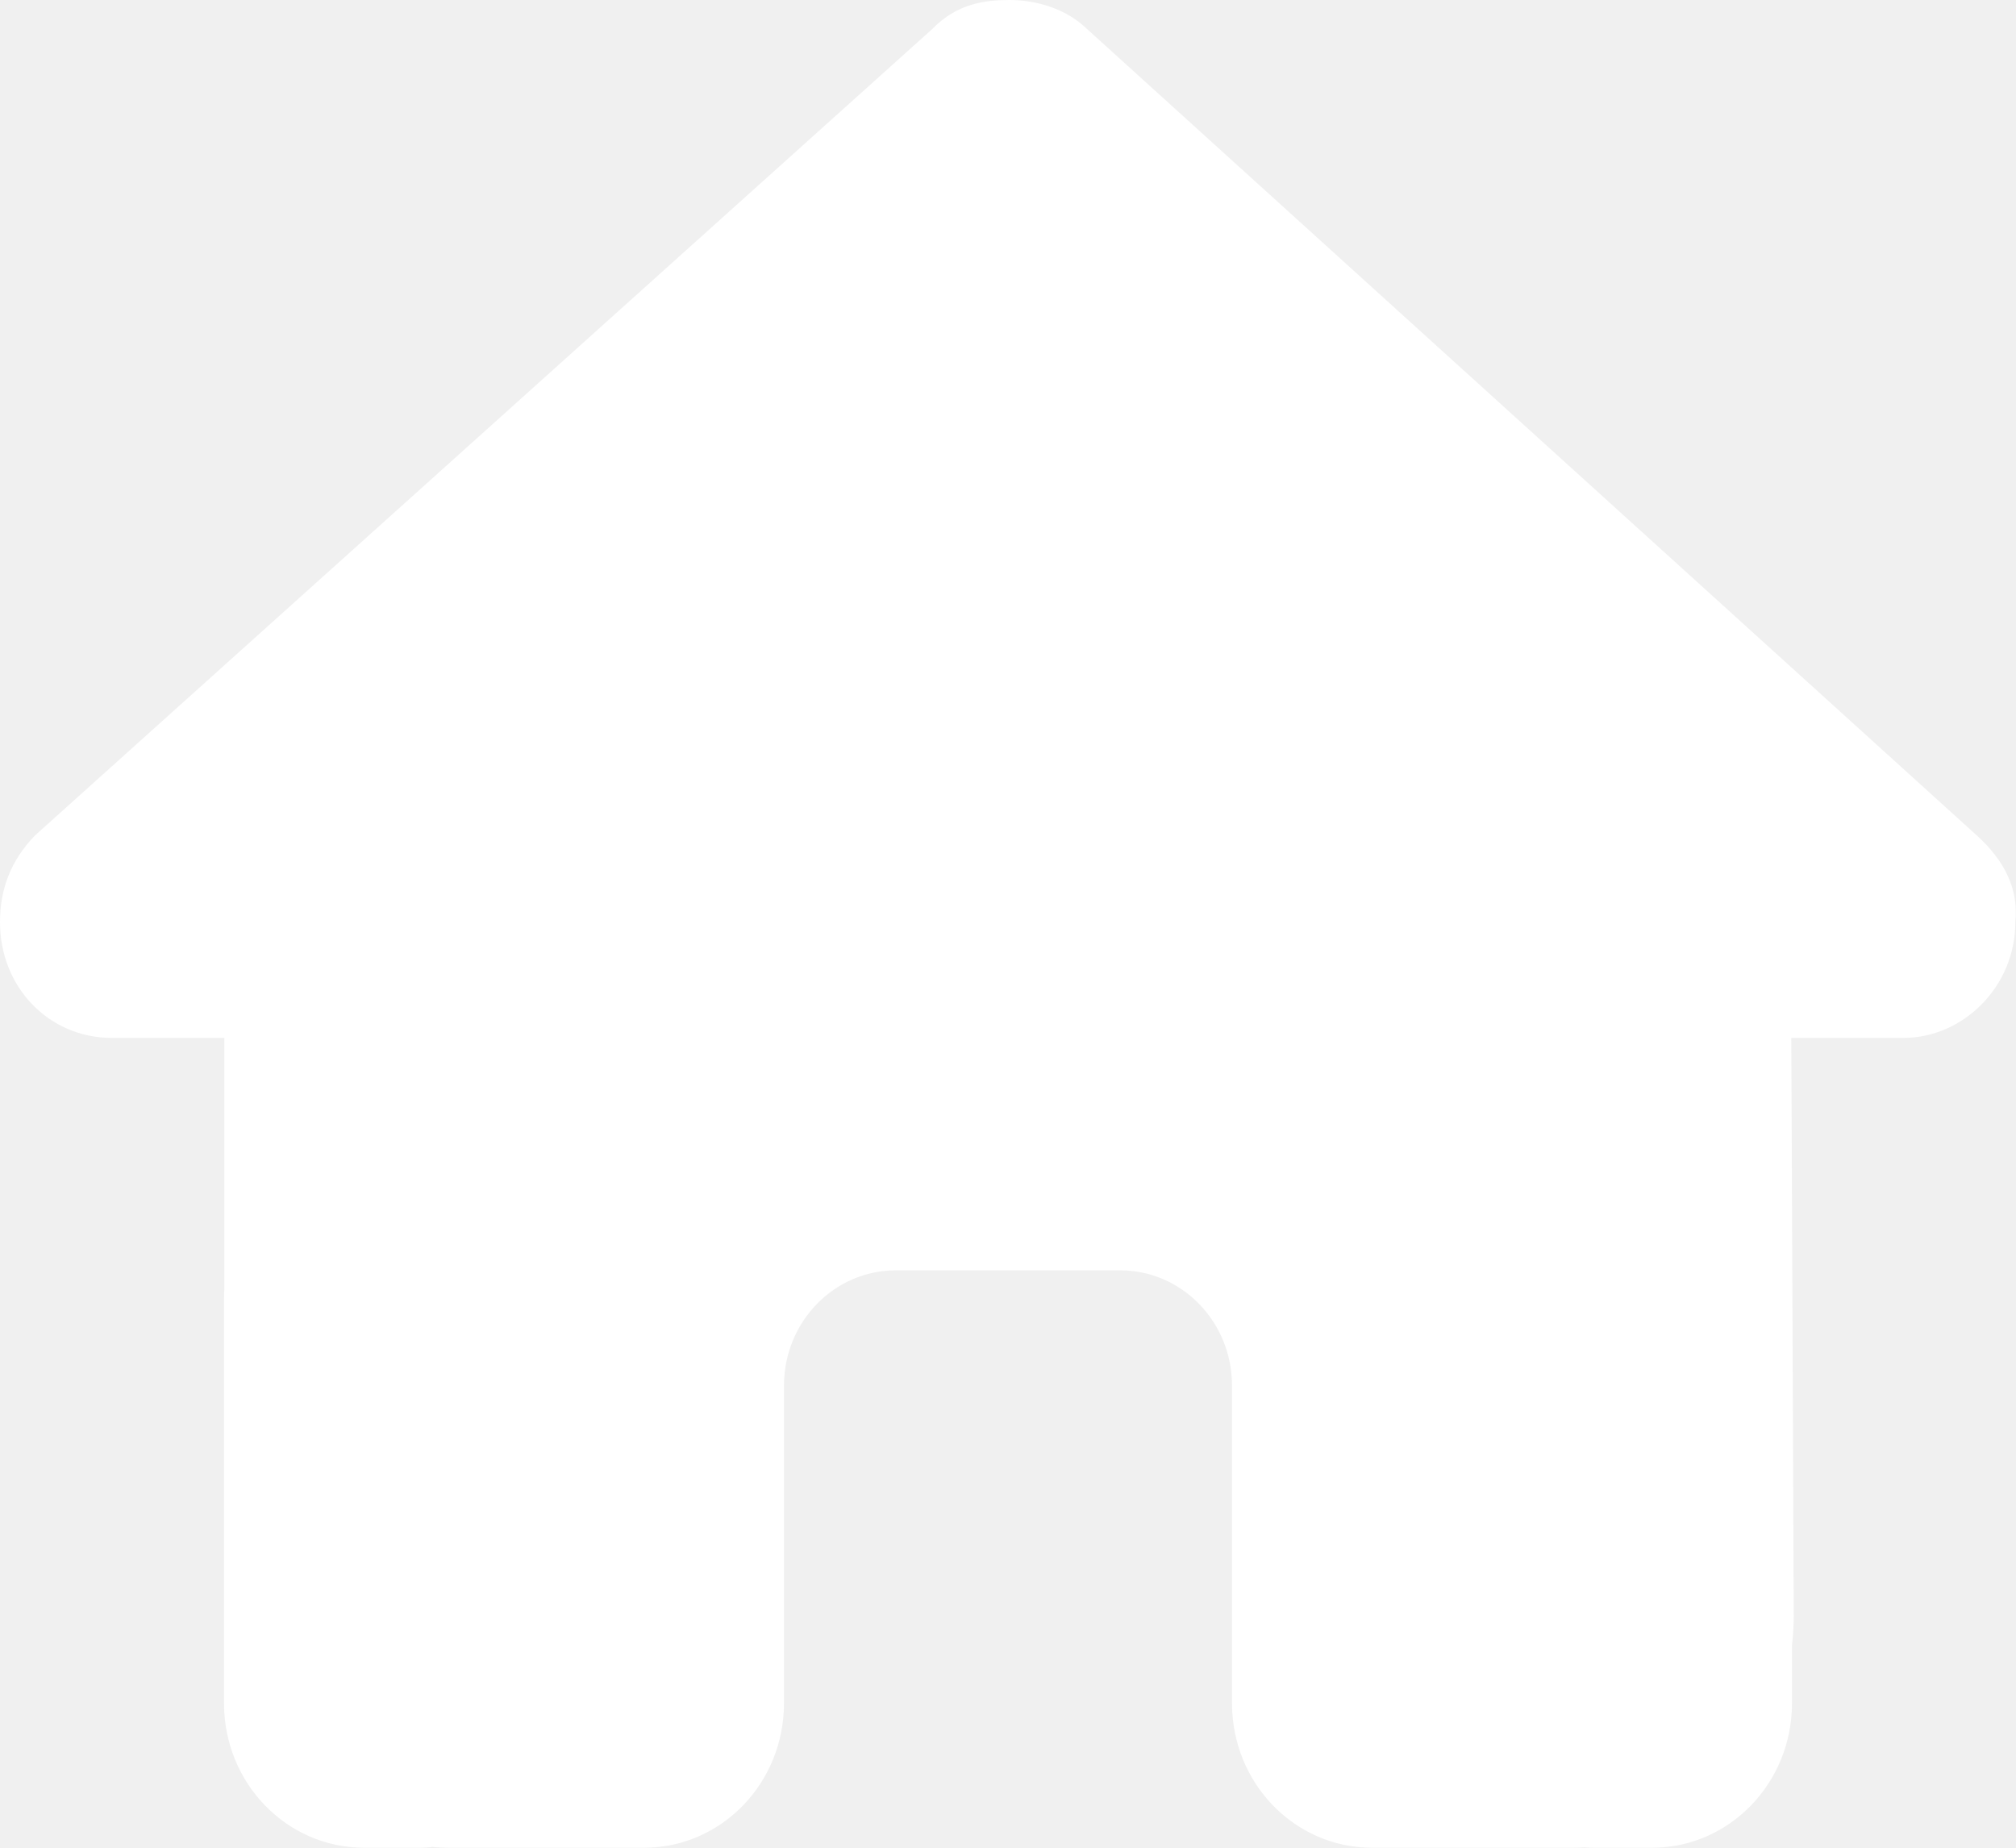
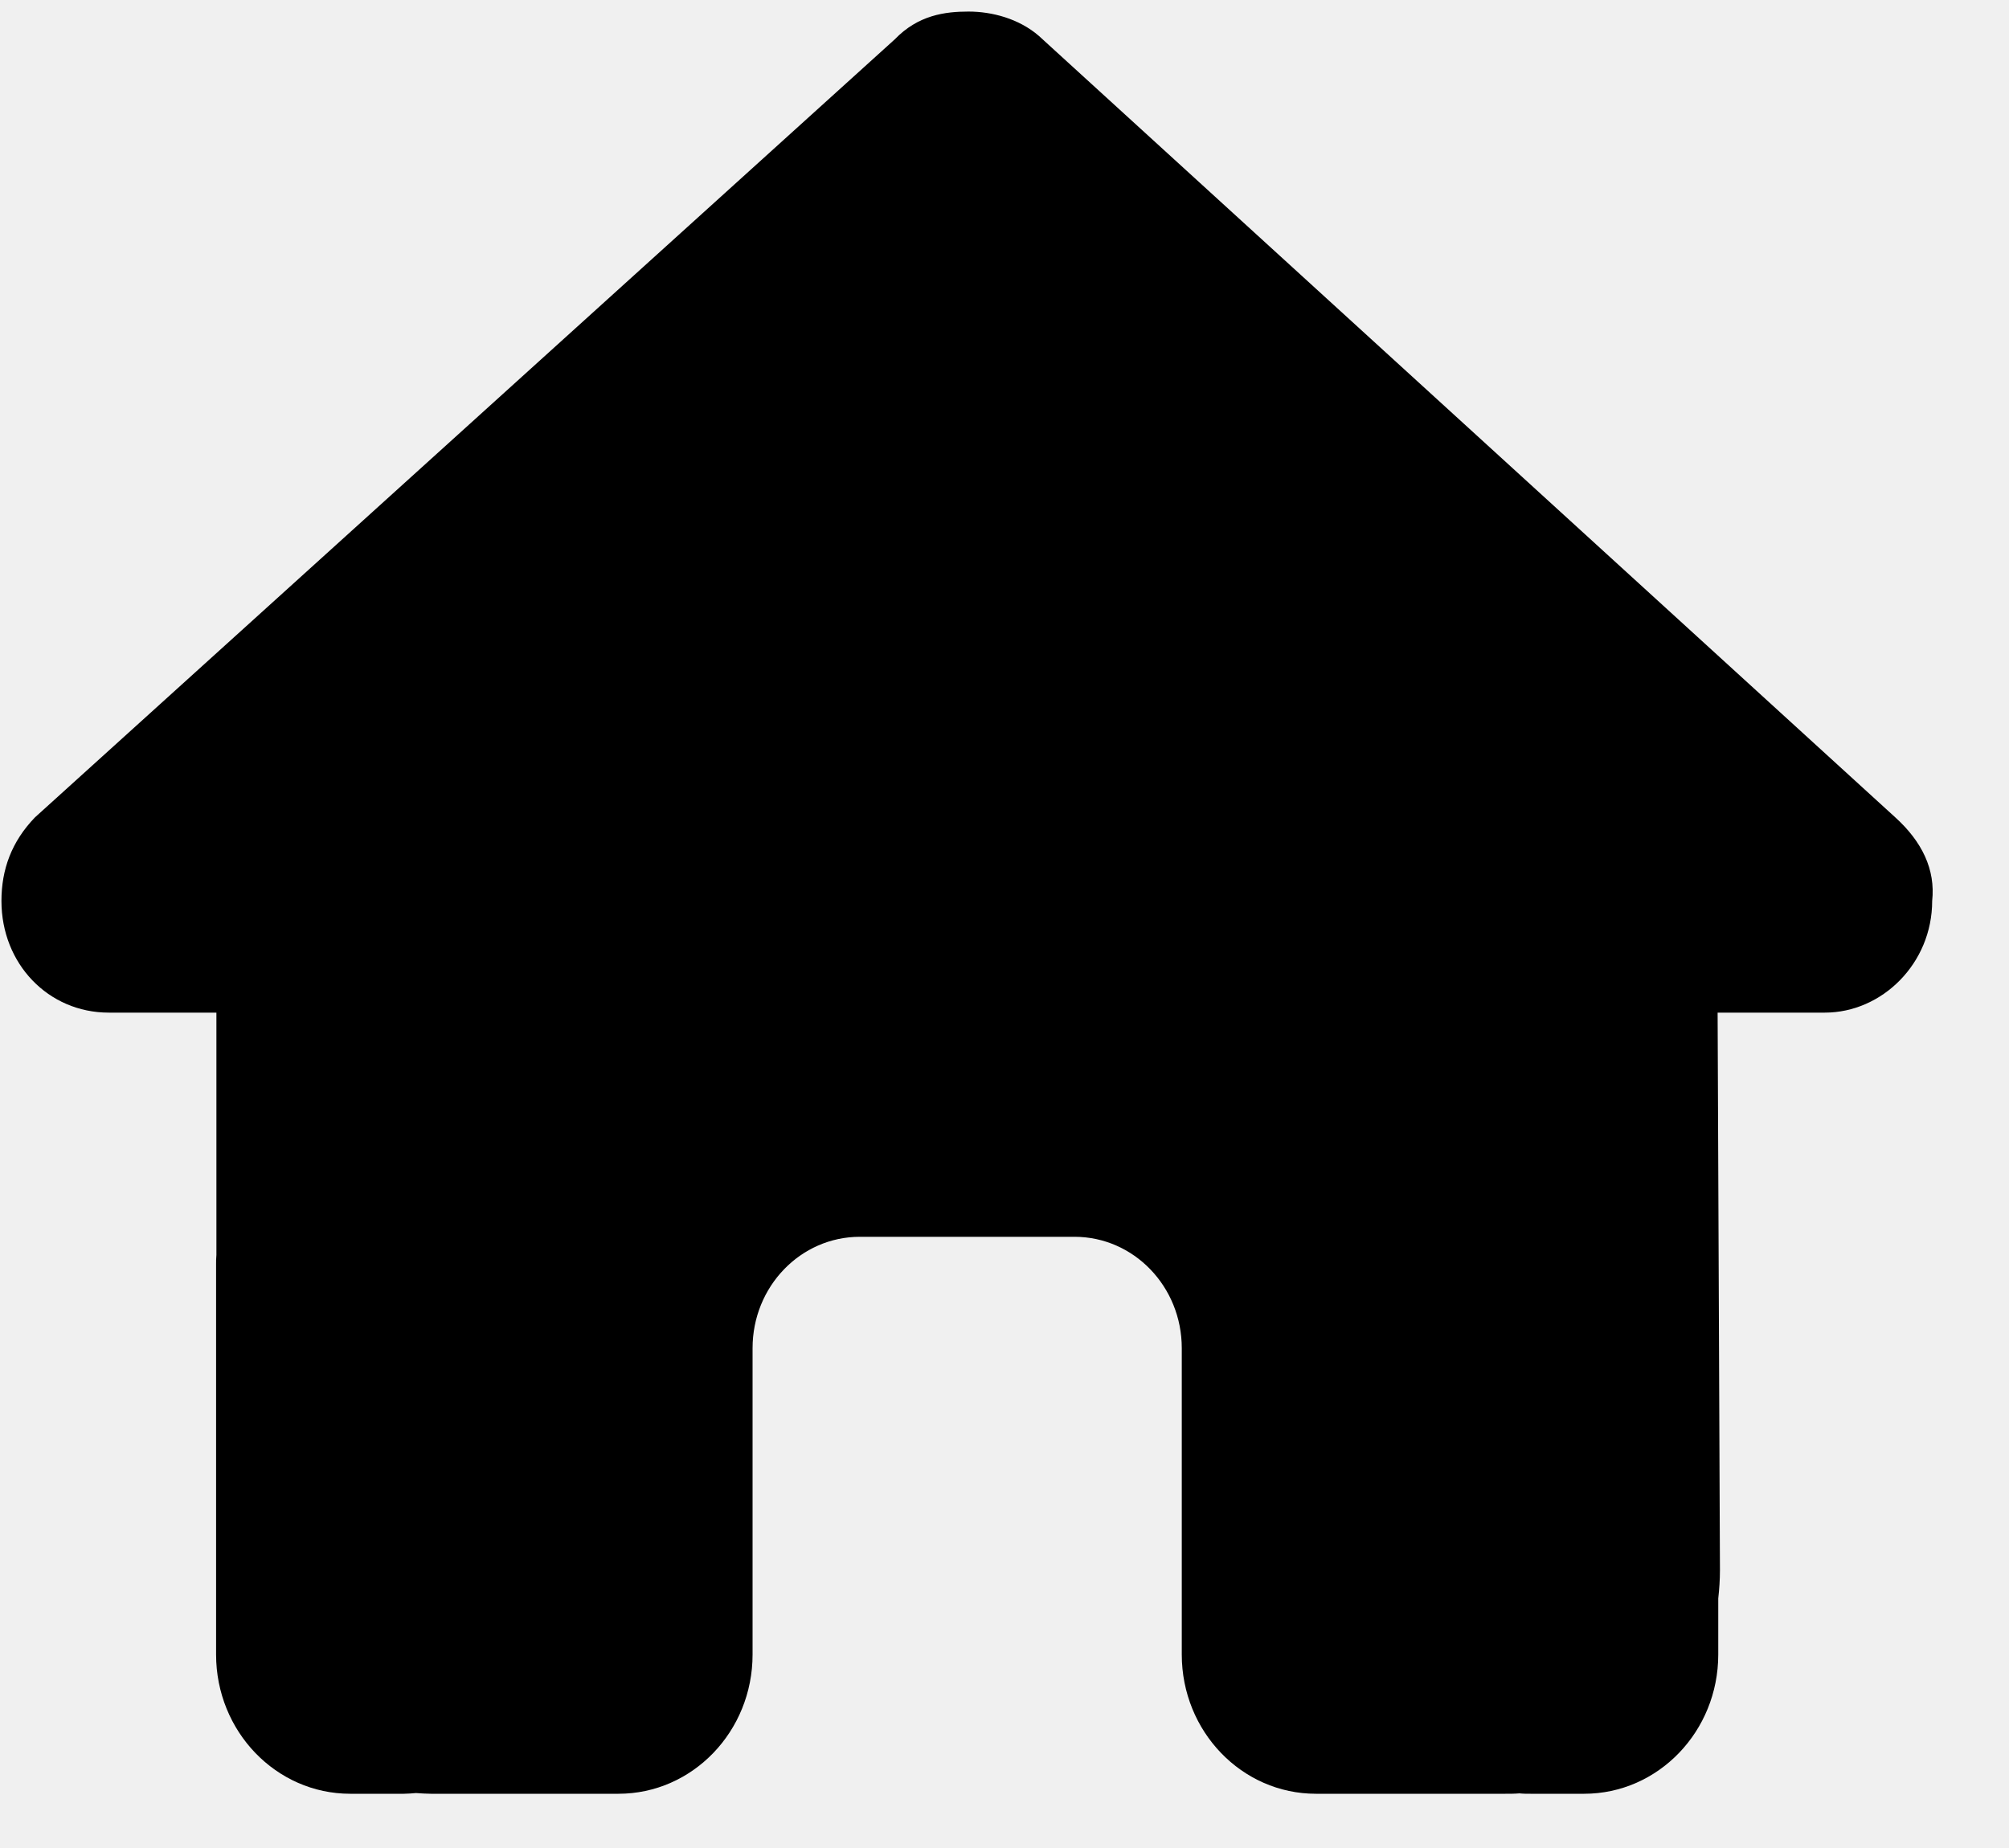
- <svg xmlns="http://www.w3.org/2000/svg" width="24" height="22" viewBox="0 0 24 22" fill="none">
-   <path d="M23.992 10.979C23.992 11.752 23.367 12.358 22.658 12.358H21.325L21.354 19.241C21.354 19.357 21.346 19.473 21.333 19.59V20.281C21.333 21.231 20.587 22 19.667 22H19C18.954 22 18.908 22 18.863 21.996C18.804 22 18.746 22 18.688 22H17.333H16.333C15.412 22 14.667 21.231 14.667 20.281V19.25V16.5C14.667 15.739 14.071 15.125 13.333 15.125H10.667C9.929 15.125 9.333 15.739 9.333 16.5V19.25V20.281C9.333 21.231 8.588 22 7.667 22H6.667H5.338C5.275 22 5.213 21.996 5.15 21.991C5.1 21.996 5.05 22 5 22H4.333C3.413 22 2.667 21.231 2.667 20.281V15.469C2.667 15.43 2.667 15.387 2.671 15.348V12.358H1.333C0.583 12.358 0 11.756 0 10.979C0 10.592 0.125 10.248 0.417 9.947L11.1 0.344C11.392 0.043 11.725 0 12.017 0C12.308 0 12.642 0.086 12.892 0.301L23.533 9.947C23.867 10.248 24.033 10.592 23.992 10.979Z" fill="white" />
+ <svg xmlns="http://www.w3.org/2000/svg" width="25" height="23" viewBox="0 0 25 23" fill="none">
+   <g clip-path="url(#clip0_7_119)">
+     <path d="M24.044 11.213C24.044 11.992 23.419 12.603 22.709 12.603H21.374L21.403 19.543C21.403 19.66 21.395 19.777 21.382 19.894V20.592C21.382 21.549 20.635 22.325 19.713 22.325H19.046C19 22.325 18.954 22.325 18.908 22.32C18.849 22.325 18.791 22.325 18.733 22.325H17.377H16.375C15.453 22.325 14.706 21.549 14.706 20.592V19.552V16.779C14.706 16.013 14.109 15.393 13.371 15.393H10.7C9.962 15.393 9.365 16.013 9.365 16.779V19.552V20.592C9.365 21.549 8.618 22.325 7.696 22.325H6.694H5.363C5.301 22.325 5.238 22.32 5.176 22.316C5.126 22.32 5.075 22.325 5.025 22.325H4.358C3.436 22.325 2.689 21.549 2.689 20.592V15.74C2.689 15.701 2.689 15.657 2.693 15.618V12.603H1.353C0.602 12.603 0.018 11.997 0.018 11.213C0.018 10.823 0.143 10.476 0.435 10.173L11.134 0.49C11.426 0.187 11.76 0.144 12.052 0.144C12.344 0.144 12.678 0.231 12.928 0.447L23.585 10.173C23.919 10.476 24.086 10.823 24.044 11.213Z" fill="black" />
+   </g>
+   <defs>
+     <clipPath id="clip0_7_119">
+       <rect width="24.035" height="22.181" fill="white" transform="translate(0.0181885 0.14389)" />
+     </clipPath>
+   </defs>
</svg>
